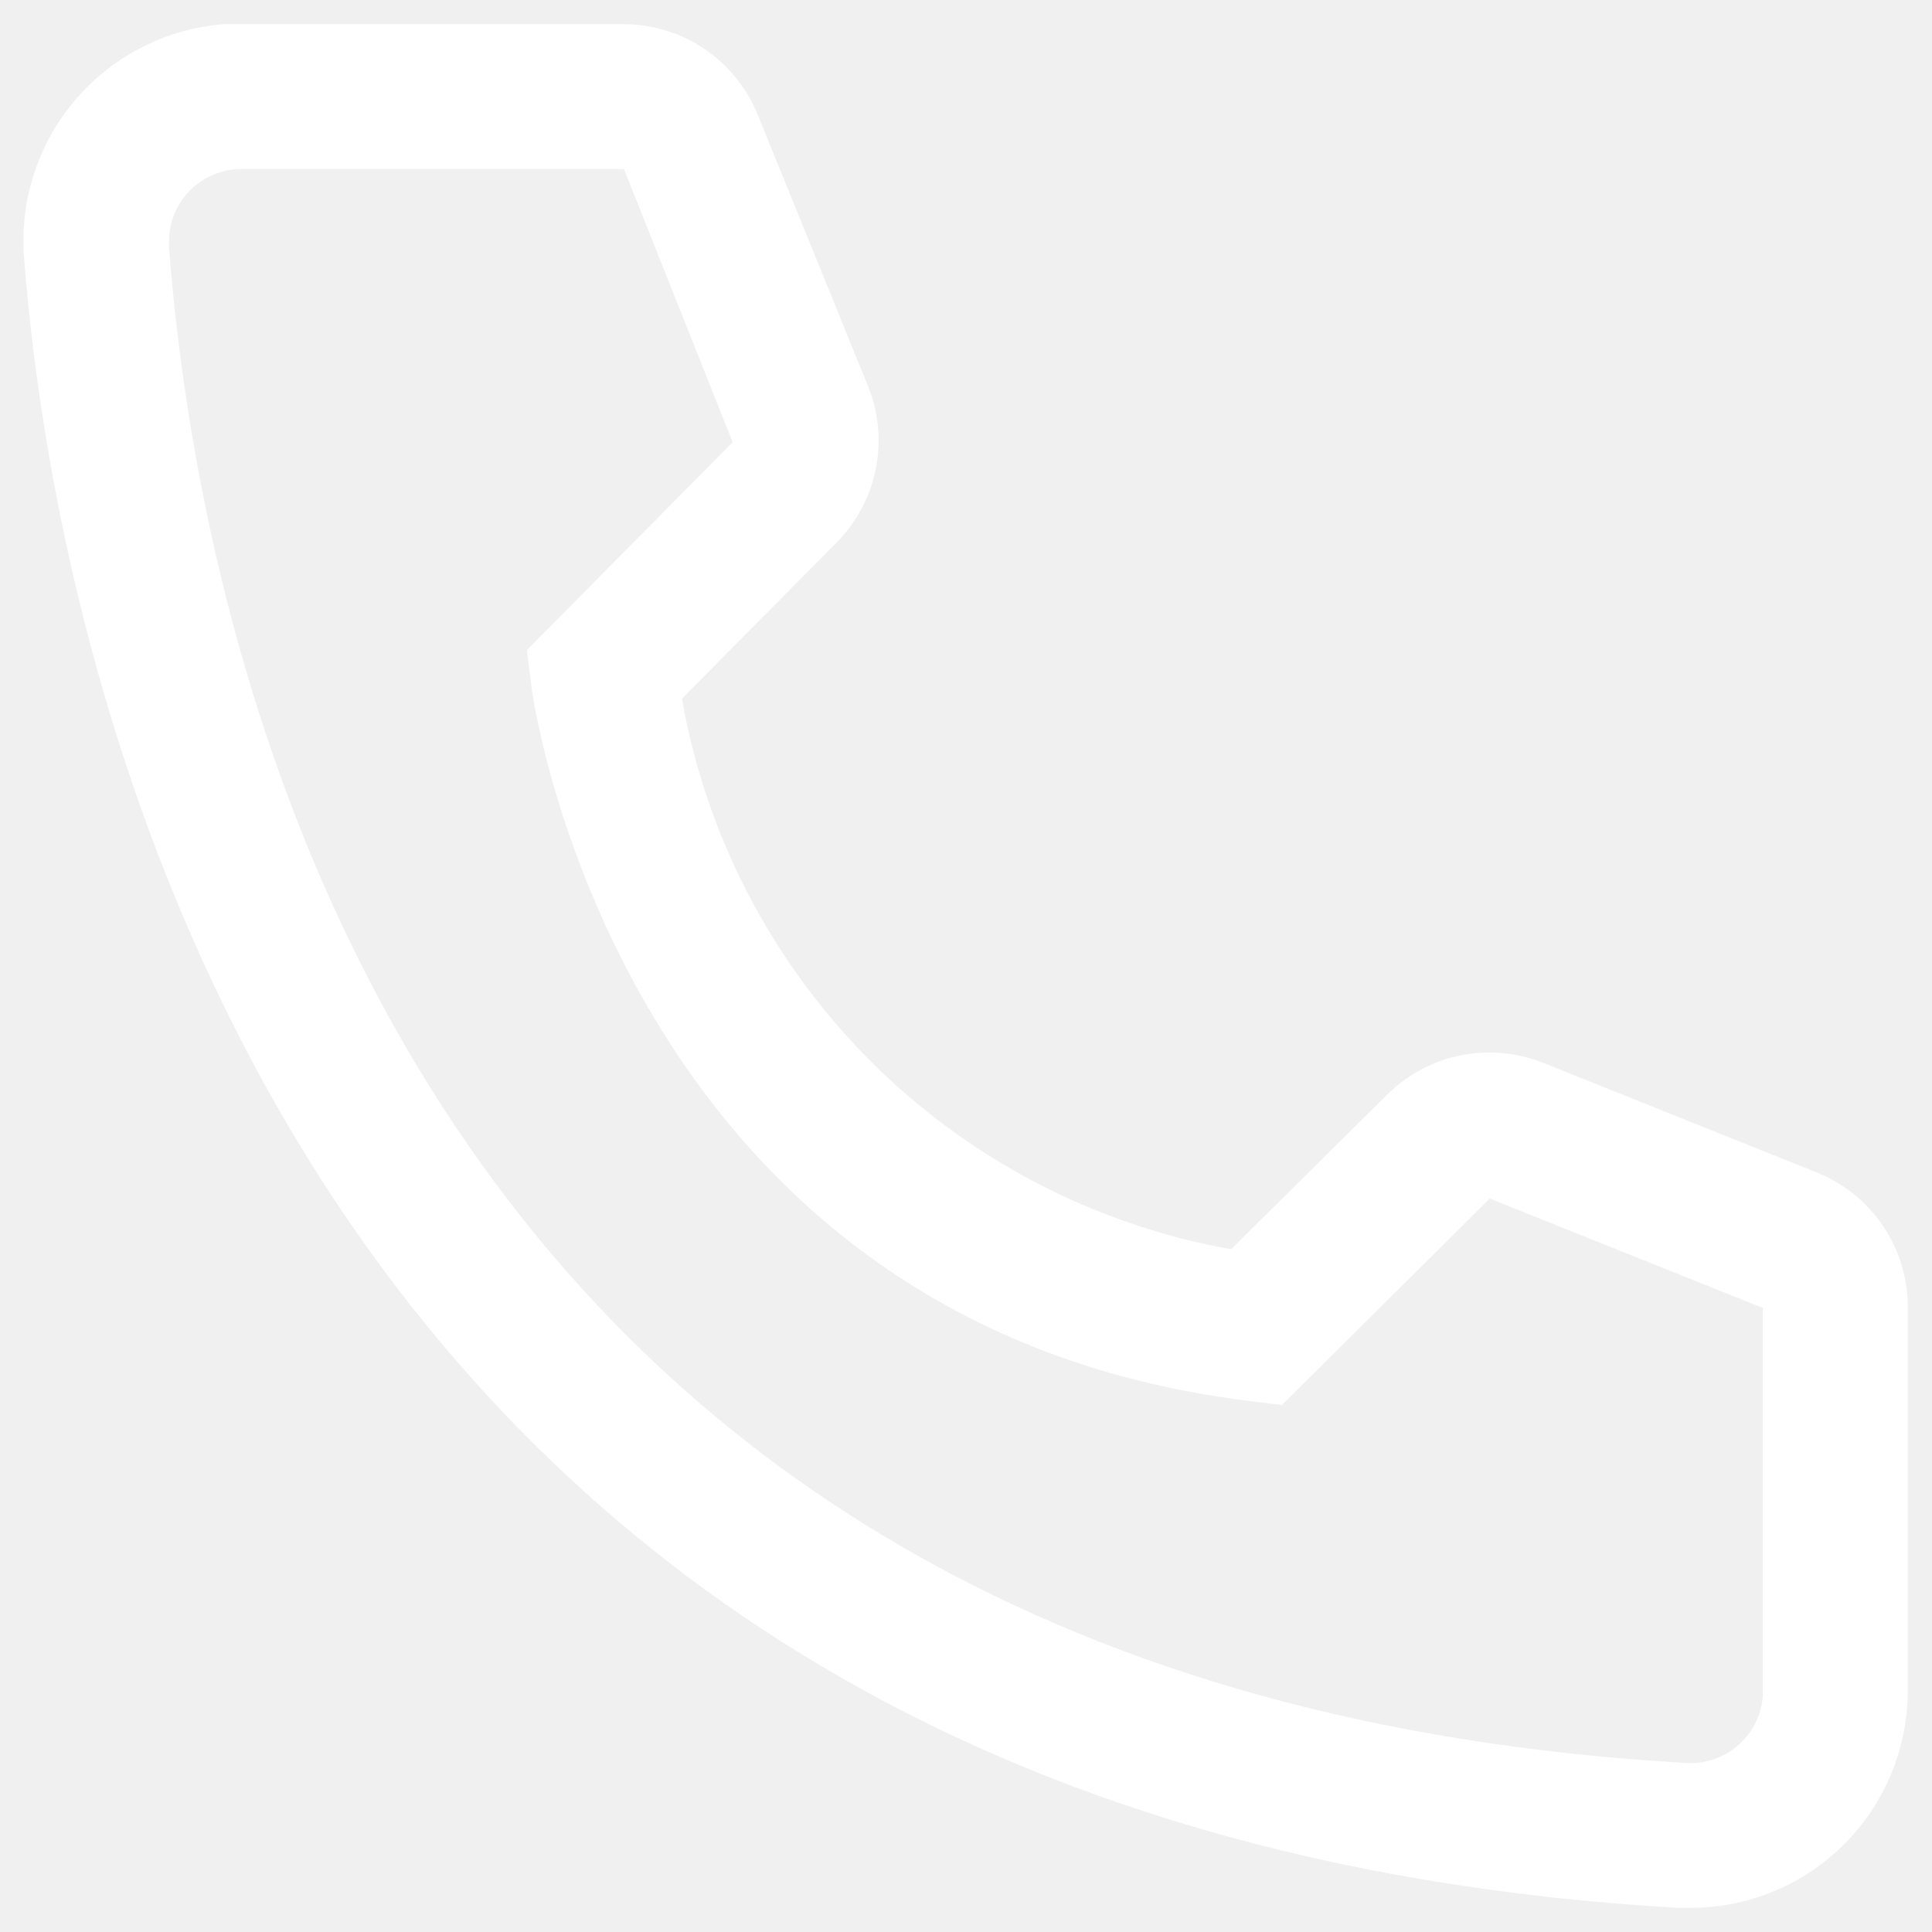
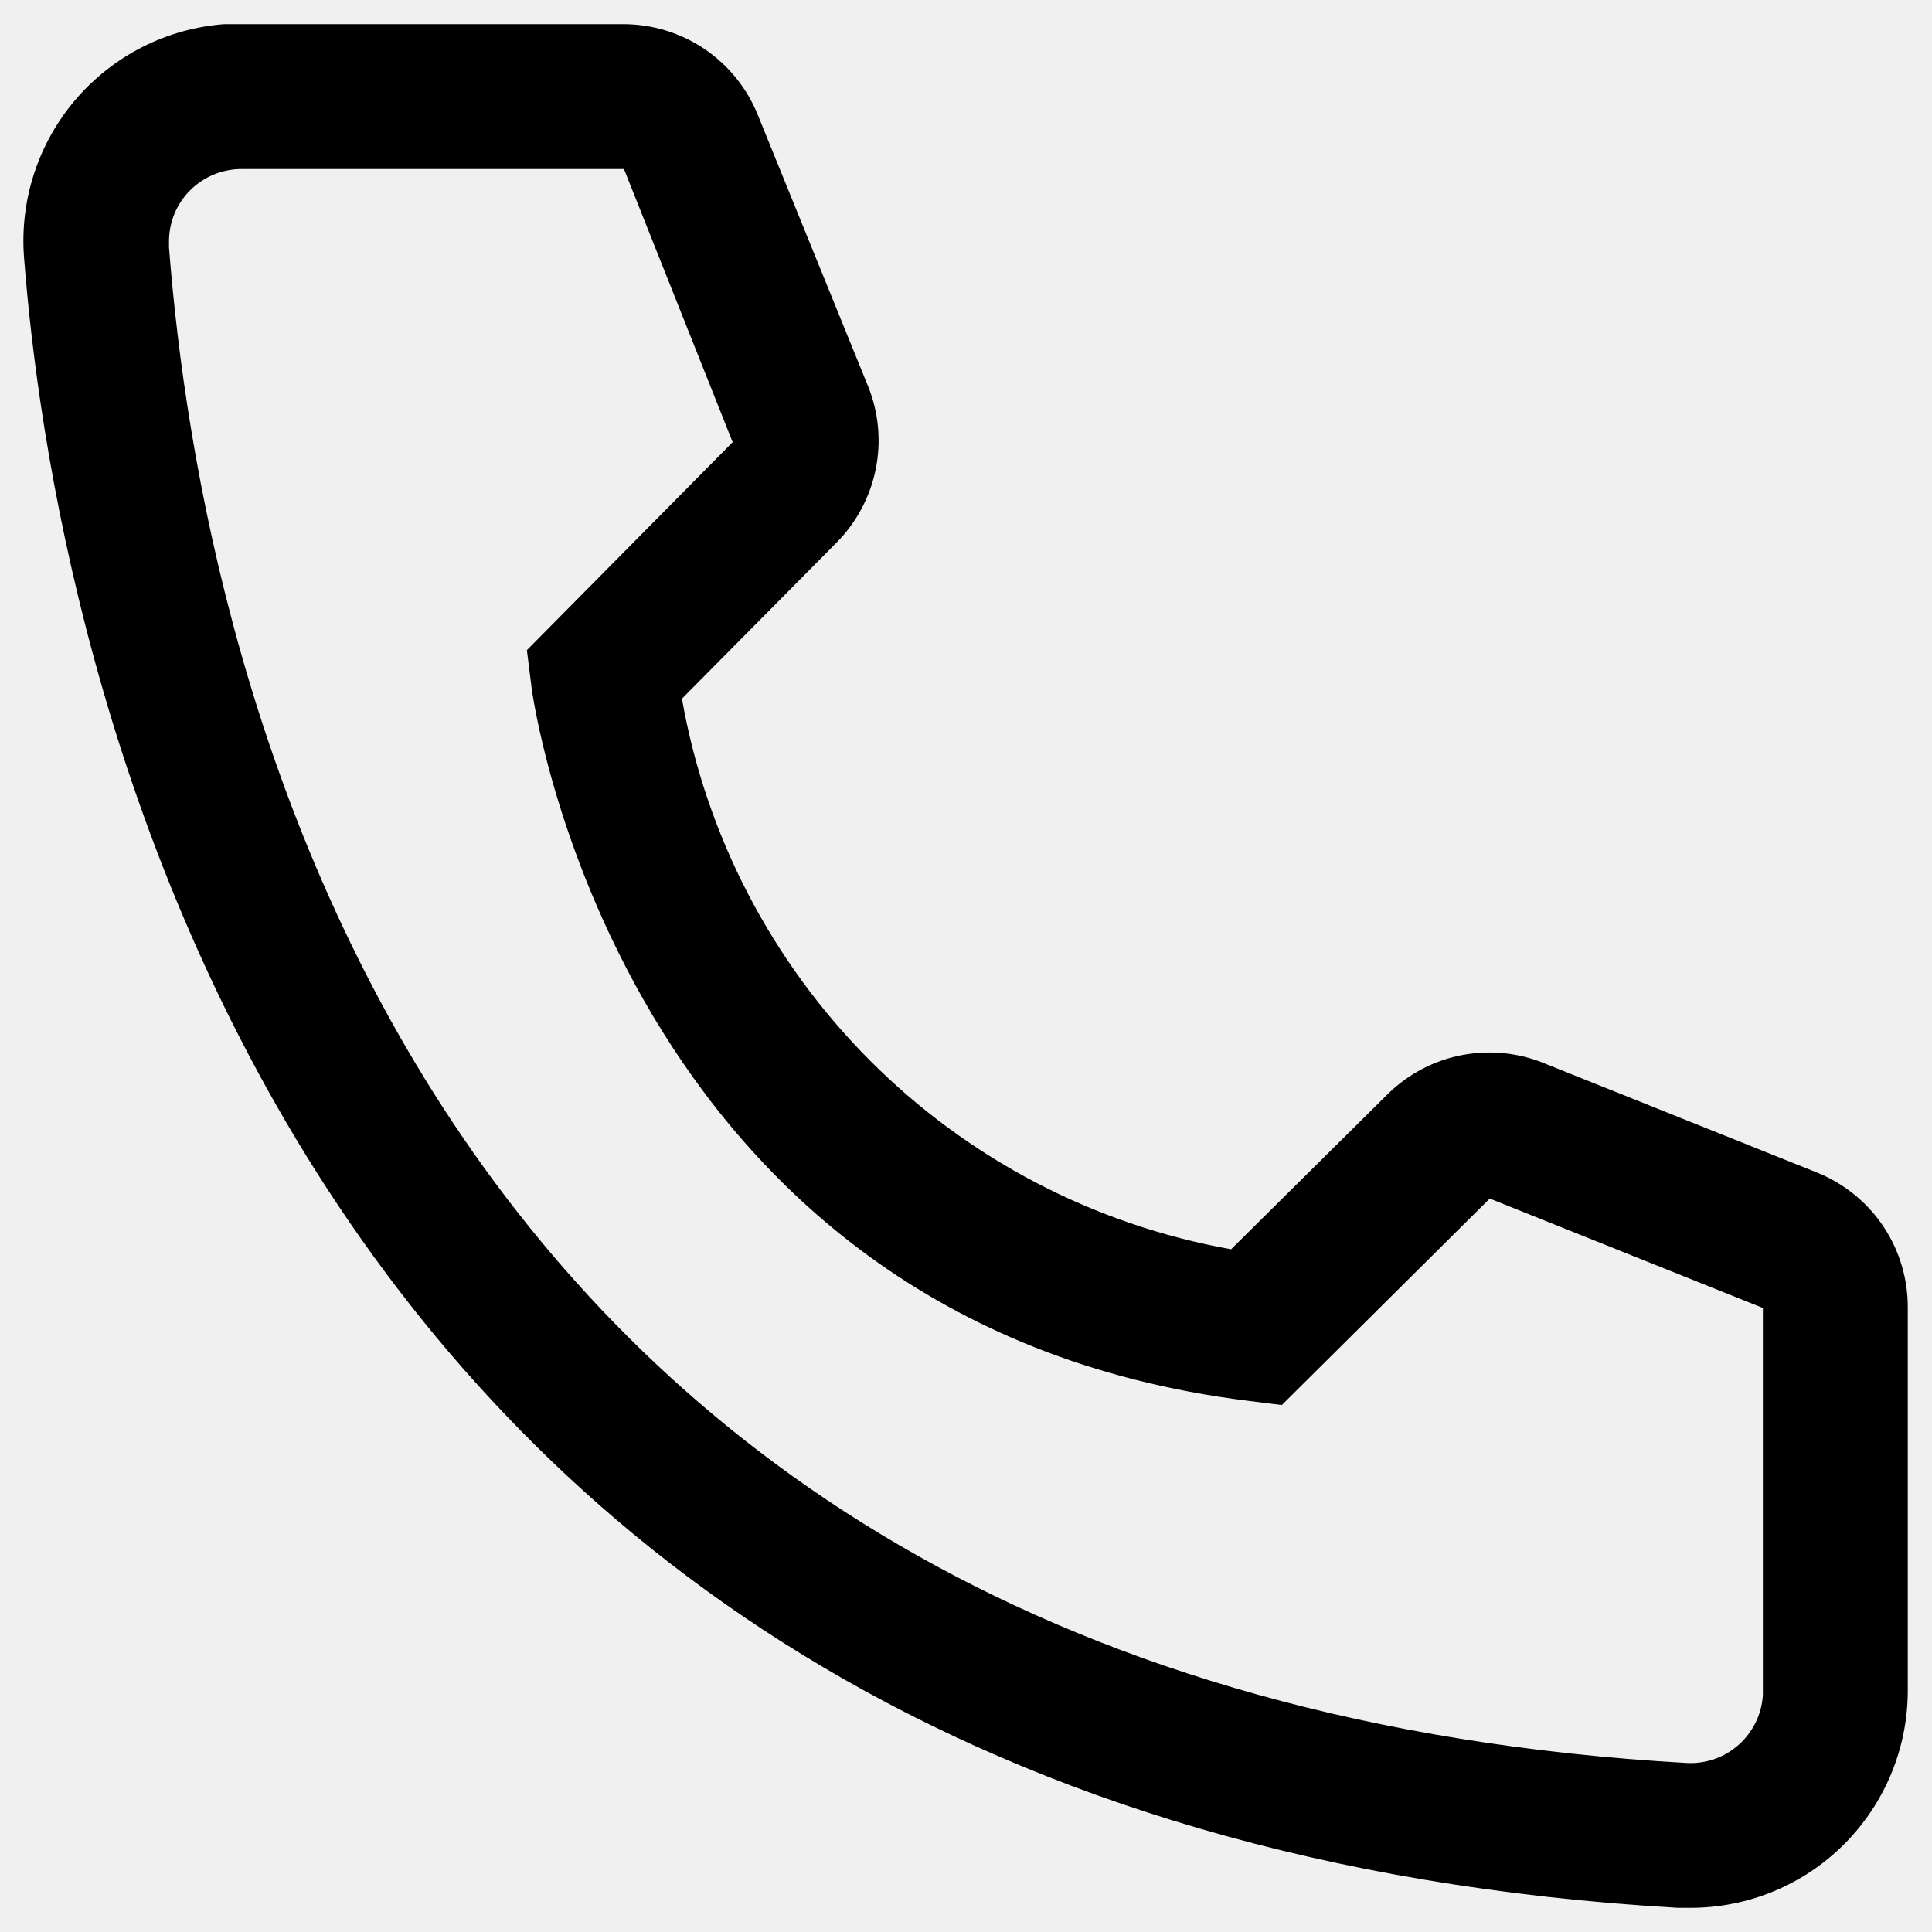
<svg xmlns="http://www.w3.org/2000/svg" version="1.1" width="32" height="32" viewBox="0 0 32 32">
-   <path fill="#fff" d="M27.999 31.6h-0.204c-23.58-1.356-26.928-21.252-27.396-27.324-0.038-0.472 0.018-0.947 0.164-1.397s0.38-0.868 0.687-1.228c0.308-0.36 0.683-0.656 1.106-0.871s0.883-0.344 1.355-0.38h6.612c0.481-0 0.95 0.143 1.348 0.413s0.706 0.652 0.884 1.099l1.824 4.488c0.176 0.436 0.219 0.915 0.125 1.375s-0.321 0.884-0.653 1.217l-2.556 2.58c0.399 2.269 1.486 4.36 3.113 5.992s3.715 2.723 5.983 3.128l2.604-2.58c0.338-0.329 0.765-0.551 1.228-0.638s0.942-0.037 1.376 0.146l4.524 1.812c0.44 0.184 0.815 0.494 1.078 0.891s0.401 0.864 0.398 1.341v6.336c0 0.955-0.379 1.87-1.054 2.546s-1.591 1.054-2.546 1.054zM3.999 2.8c-0.318 0-0.623 0.126-0.849 0.351s-0.351 0.53-0.351 0.849v0.096c0.552 7.104 4.092 23.904 25.128 25.104 0.158 0.010 0.316-0.012 0.465-0.063s0.287-0.132 0.405-0.237c0.118-0.105 0.215-0.232 0.284-0.374s0.109-0.296 0.118-0.454v-6.408l-4.524-1.812-3.444 3.42-0.576-0.072c-10.44-1.308-11.856-11.748-11.856-11.856l-0.072-0.576 3.408-3.444-1.8-4.524h-6.336z" />
+   <path d="M27.999 31.6h-0.204c-23.58-1.356-26.928-21.252-27.396-27.324-0.038-0.472 0.018-0.947 0.164-1.397s0.38-0.868 0.687-1.228c0.308-0.36 0.683-0.656 1.106-0.871s0.883-0.344 1.355-0.38h6.612c0.481-0 0.95 0.143 1.348 0.413s0.706 0.652 0.884 1.099l1.824 4.488c0.176 0.436 0.219 0.915 0.125 1.375s-0.321 0.884-0.653 1.217l-2.556 2.58c0.399 2.269 1.486 4.36 3.113 5.992s3.715 2.723 5.983 3.128l2.604-2.58c0.338-0.329 0.765-0.551 1.228-0.638s0.942-0.037 1.376 0.146l4.524 1.812c0.44 0.184 0.815 0.494 1.078 0.891s0.401 0.864 0.398 1.341v6.336c0 0.955-0.379 1.87-1.054 2.546s-1.591 1.054-2.546 1.054zM3.999 2.8c-0.318 0-0.623 0.126-0.849 0.351s-0.351 0.53-0.351 0.849v0.096c0.552 7.104 4.092 23.904 25.128 25.104 0.158 0.010 0.316-0.012 0.465-0.063s0.287-0.132 0.405-0.237c0.118-0.105 0.215-0.232 0.284-0.374s0.109-0.296 0.118-0.454v-6.408l-4.524-1.812-3.444 3.42-0.576-0.072c-10.44-1.308-11.856-11.748-11.856-11.856l-0.072-0.576 3.408-3.444-1.8-4.524h-6.336z" />
</svg>
